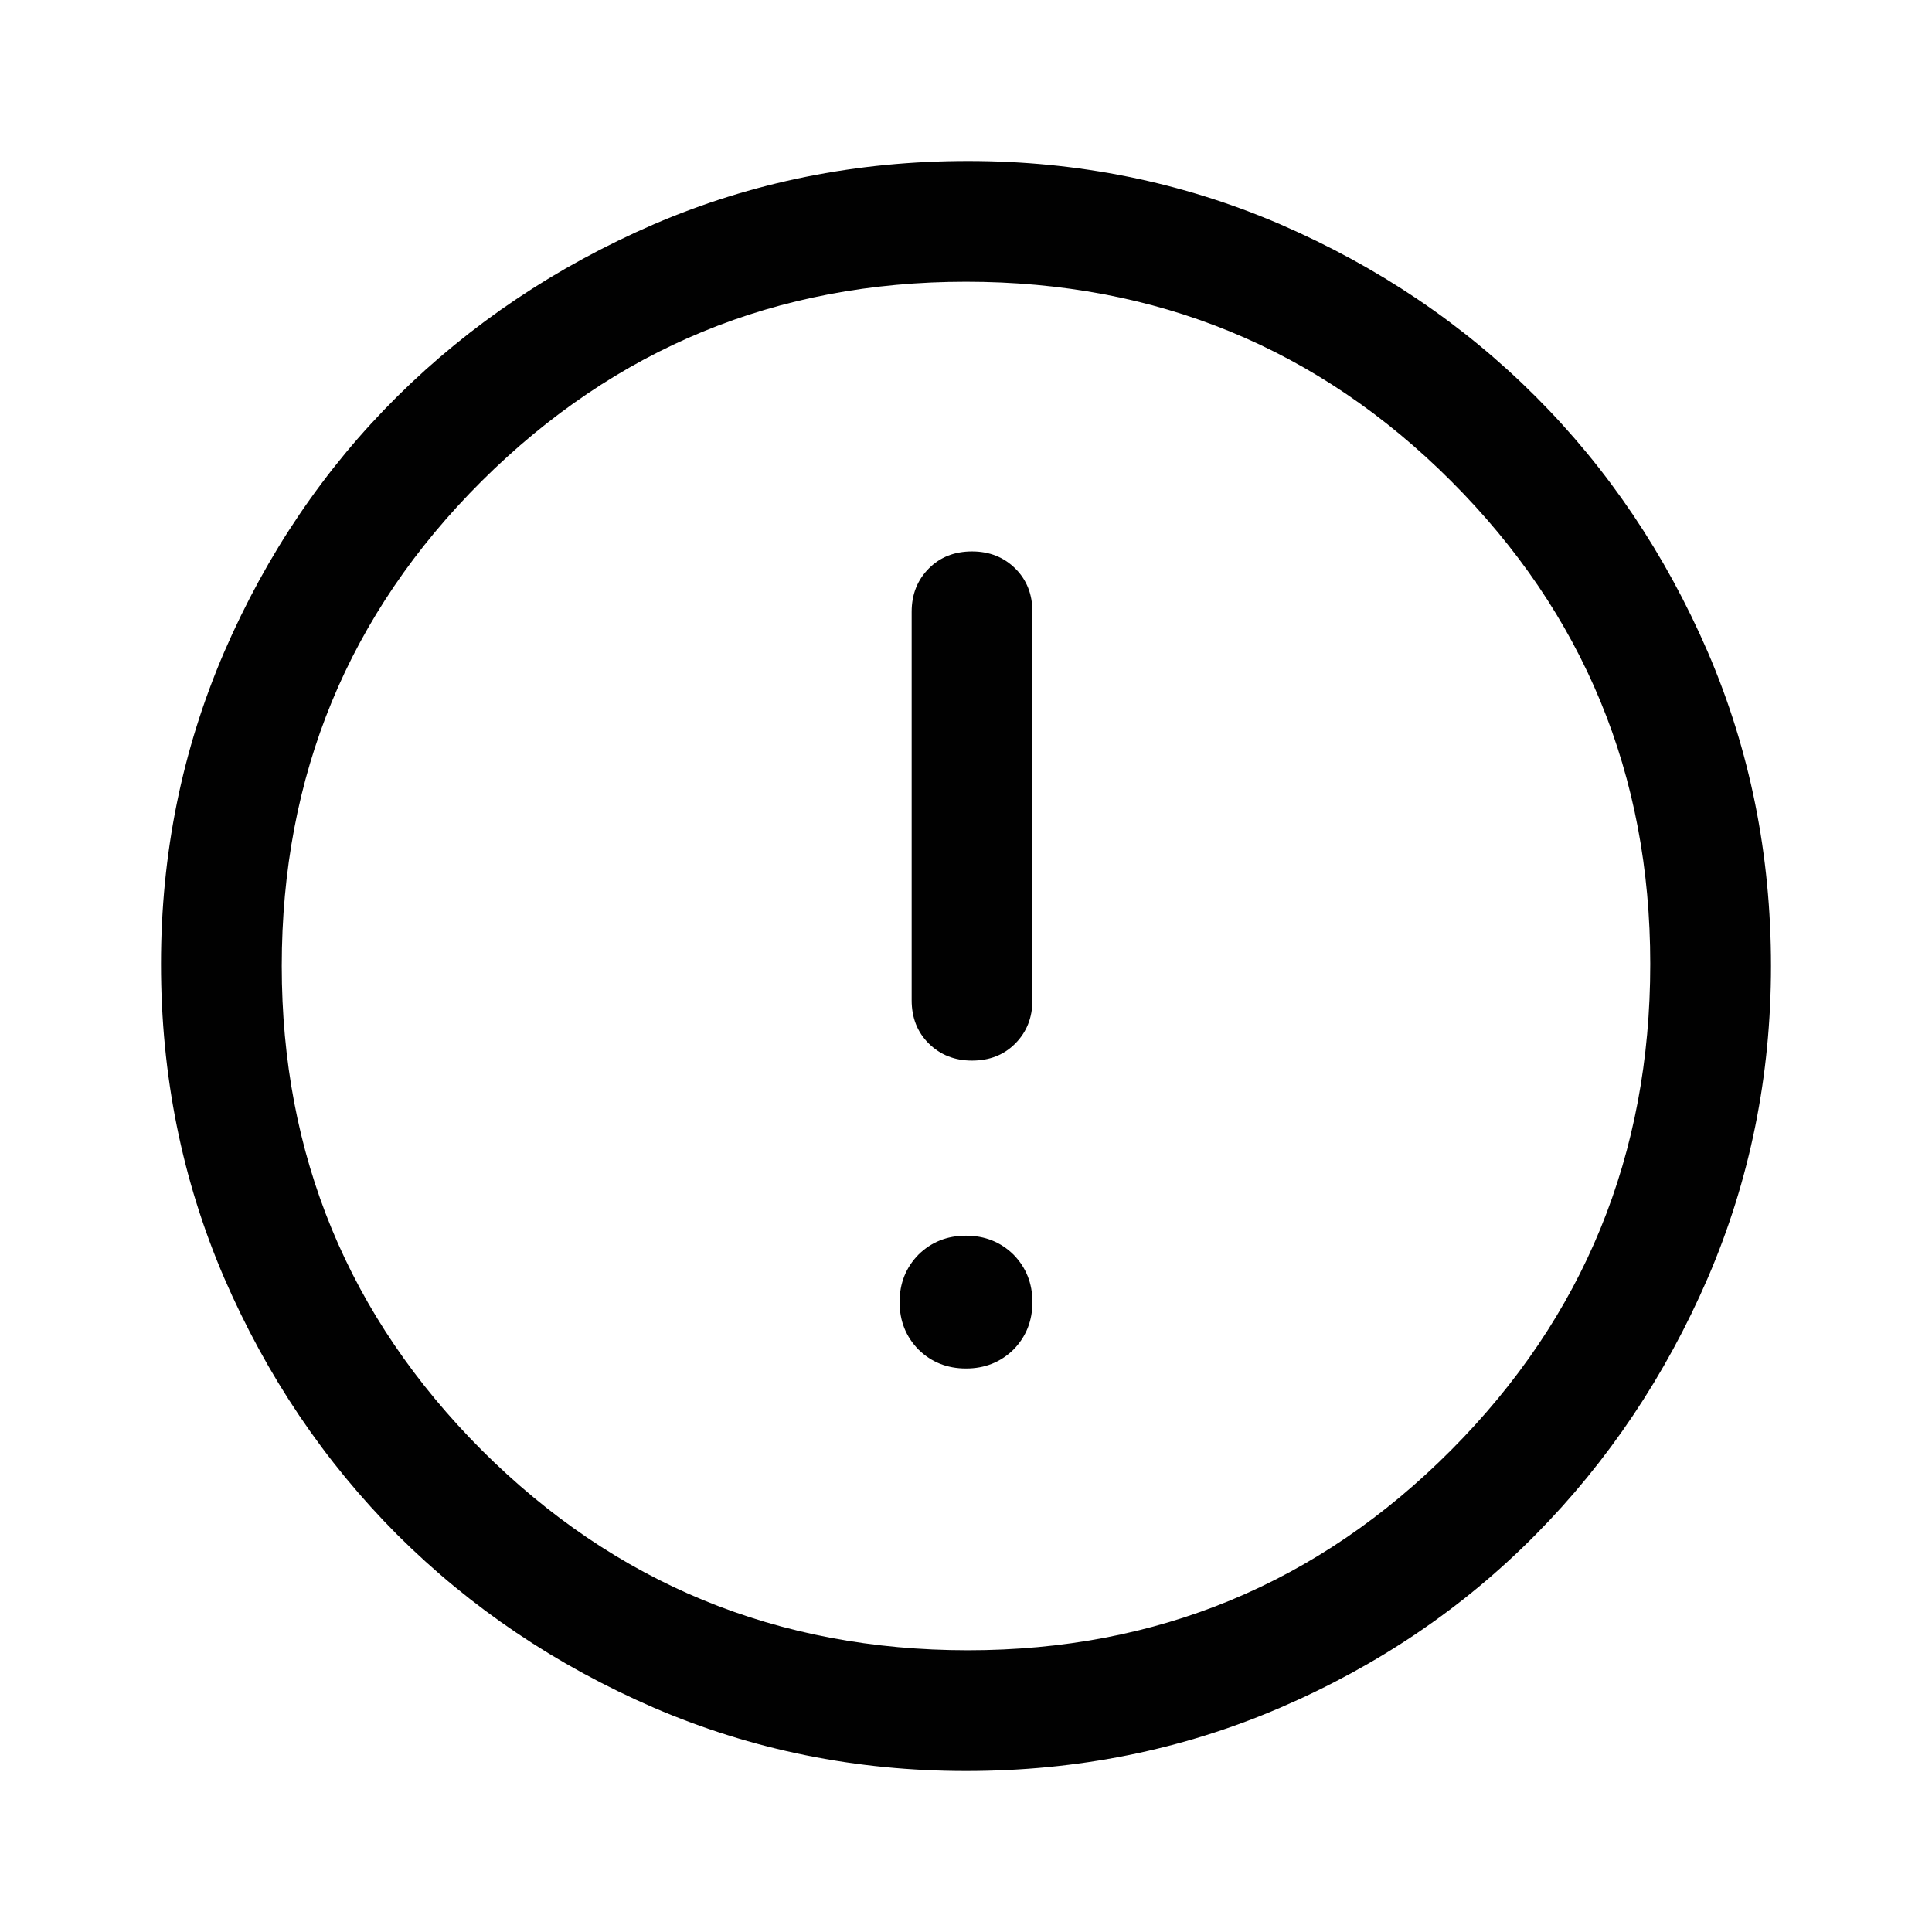
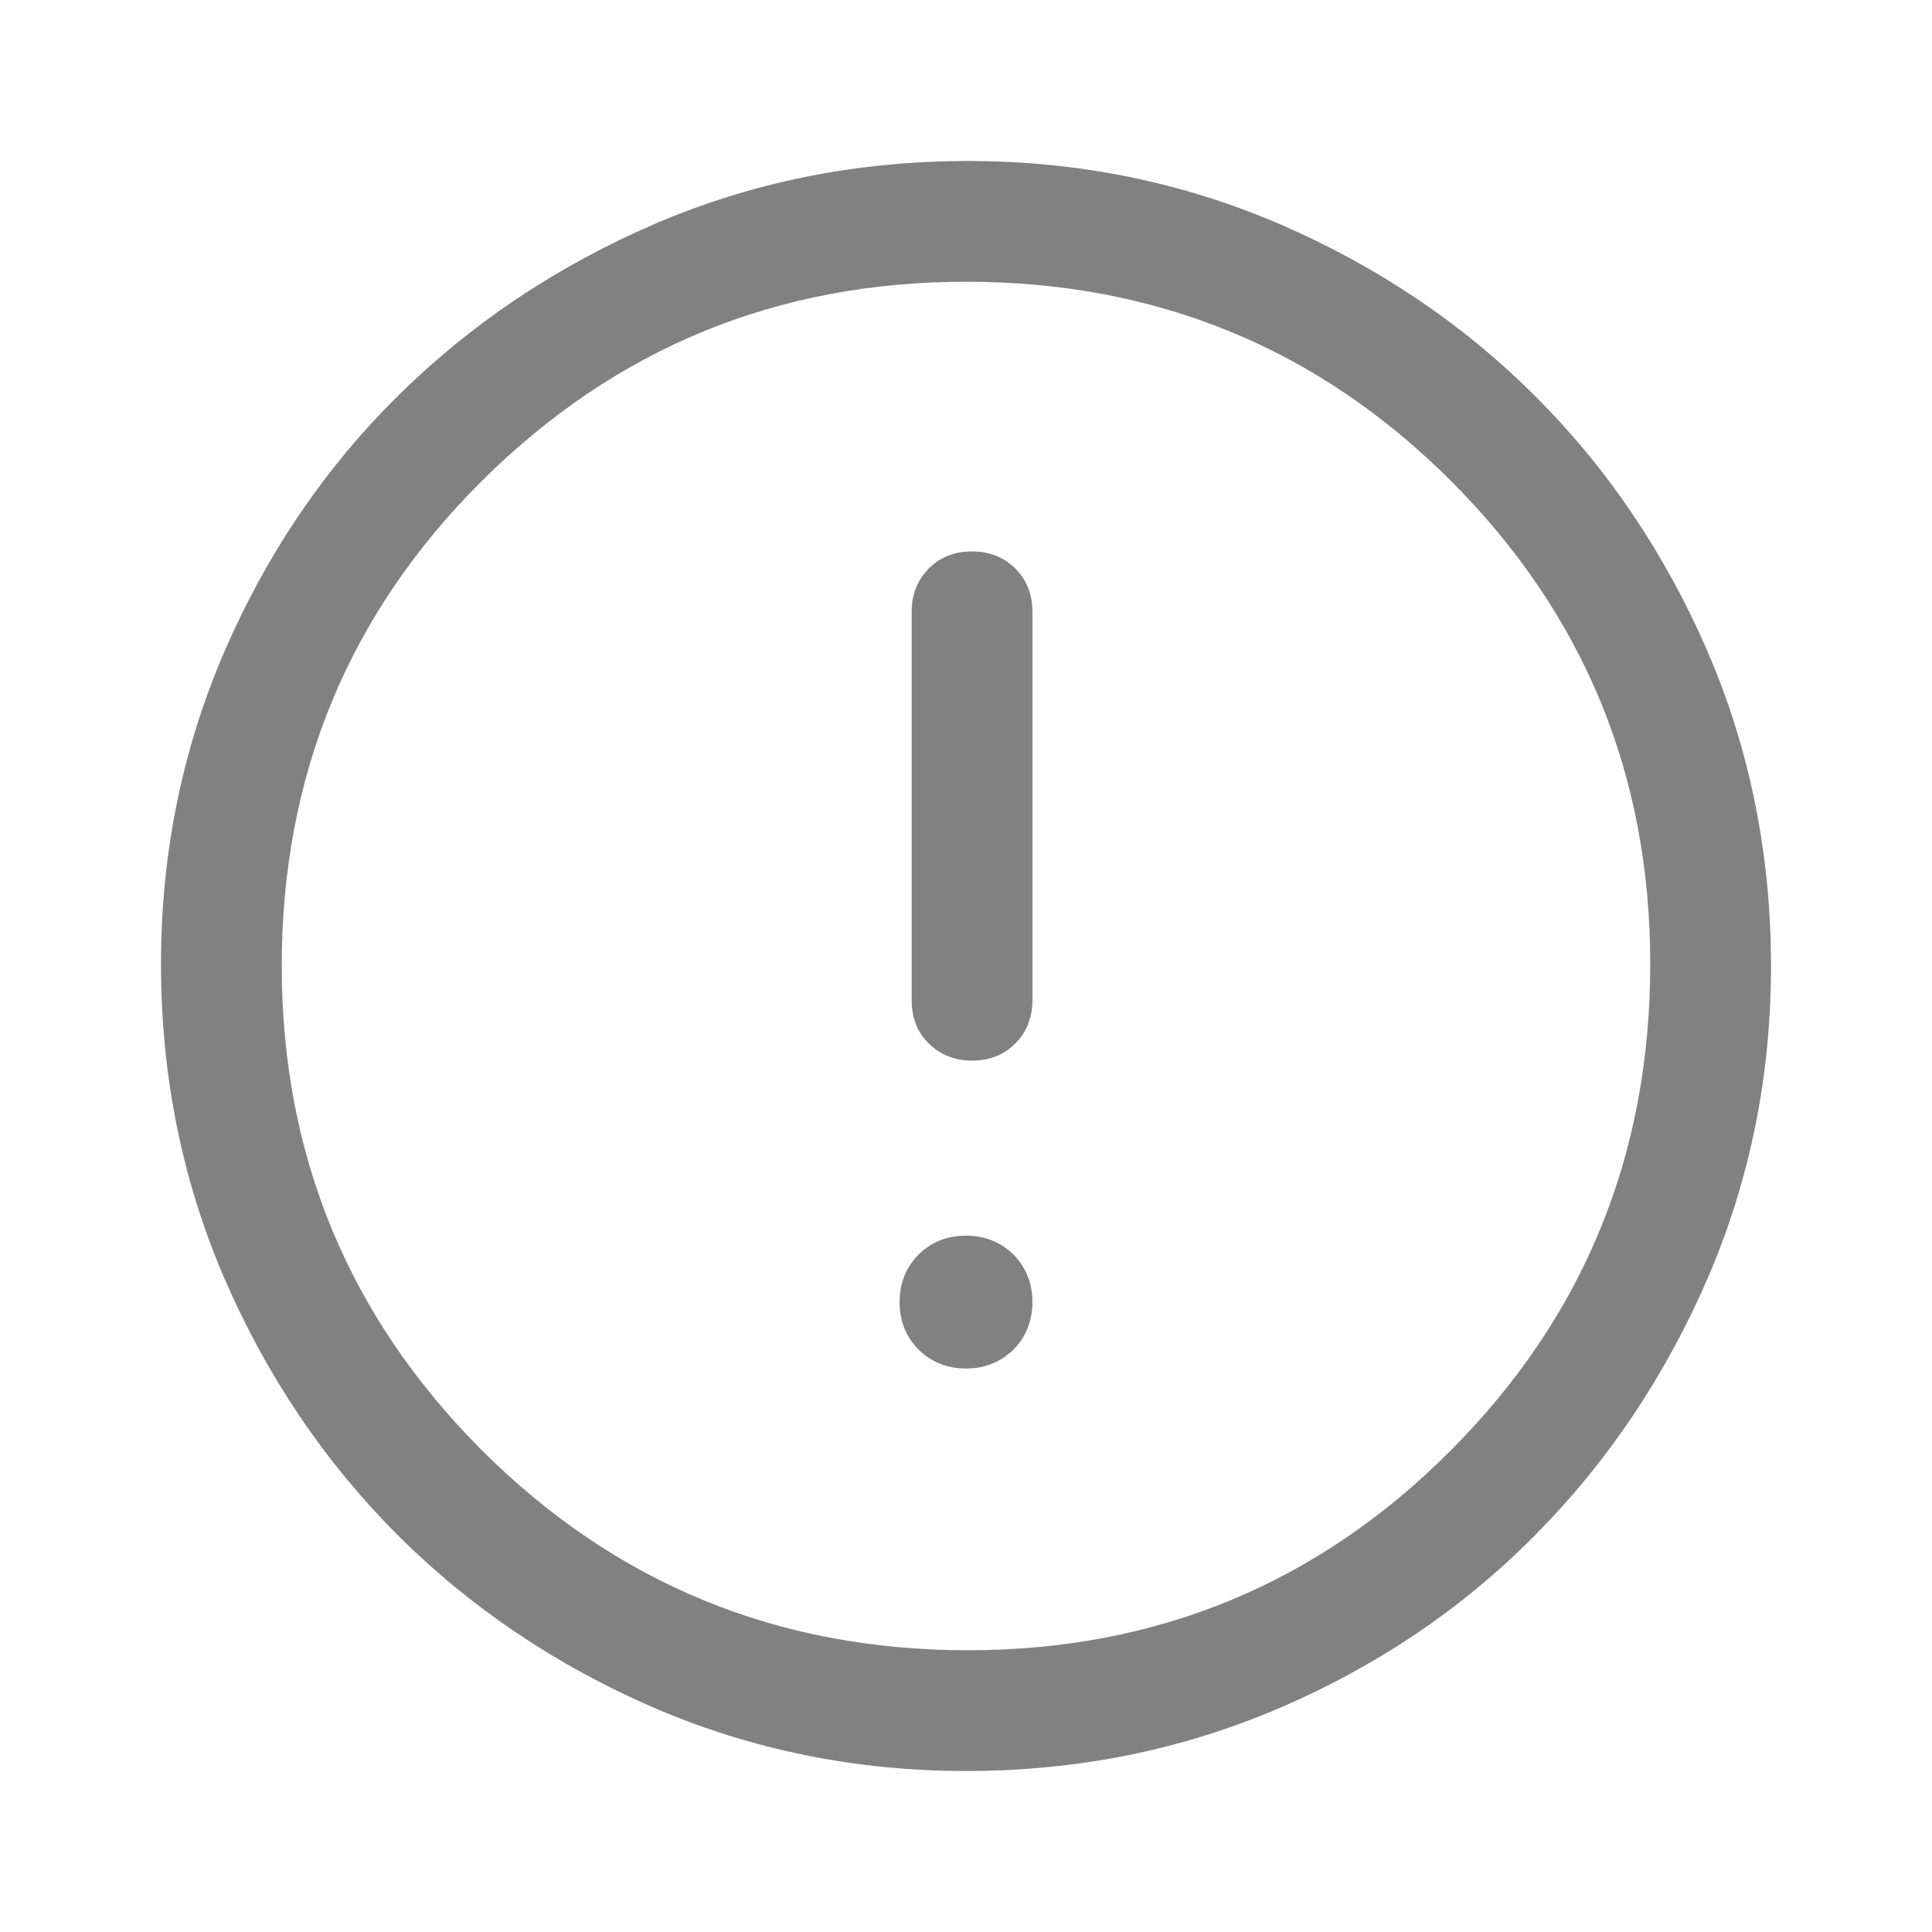
<svg xmlns="http://www.w3.org/2000/svg" viewBox="0 0 48 48">
-   <path fill="#010101" d="M24 34q.7 0 1.18-.47.47-.48.47-1.18t-.47-1.18q-.48-.47-1.18-.47t-1.18.47q-.47.48-.47 1.18t.47 1.18Q23.3 34 24 34Zm.15-7.65q.65 0 1.07-.42.43-.43.43-1.08V15.2q0-.65-.42-1.07-.43-.43-1.08-.43-.65 0-1.07.42-.43.43-.43 1.08v9.65q0 .65.42 1.07.43.43 1.08.43ZM24 44q-4.1 0-7.75-1.57-3.65-1.58-6.38-4.3-2.72-2.73-4.3-6.38Q4 28.1 4 23.95q0-4.1 1.57-7.75 1.58-3.65 4.3-6.35 2.73-2.7 6.38-4.28Q19.9 4 24.05 4q4.1 0 7.75 1.57 3.65 1.58 6.35 4.28 2.7 2.7 4.28 6.35Q44 19.85 44 24q0 4.1-1.57 7.75-1.58 3.65-4.28 6.38t-6.35 4.3Q28.15 44 24 44Zm.05-3q7.05 0 12-4.97T41 23.95q0-7.05-4.95-12T24 7q-7.05 0-12.03 4.95Q7 16.9 7 24q0 7.05 4.97 12.03Q16.95 41 24.05 41ZM24 24Z" />
+   <path fill="#818181" d="M24 34q.7 0 1.18-.47.47-.48.47-1.18t-.47-1.18q-.48-.47-1.18-.47t-1.18.47q-.47.48-.47 1.18t.47 1.18Q23.3 34 24 34Zm.15-7.65q.65 0 1.07-.42.43-.43.43-1.08V15.2q0-.65-.42-1.07-.43-.43-1.08-.43-.65 0-1.07.42-.43.43-.43 1.08v9.65q0 .65.42 1.07.43.43 1.08.43ZM24 44q-4.1 0-7.75-1.57-3.65-1.58-6.38-4.3-2.72-2.73-4.3-6.38Q4 28.1 4 23.95q0-4.1 1.57-7.75 1.58-3.65 4.3-6.35 2.73-2.7 6.38-4.28Q19.9 4 24.05 4q4.1 0 7.75 1.57 3.65 1.58 6.35 4.28 2.7 2.7 4.28 6.35Q44 19.85 44 24q0 4.1-1.57 7.75-1.58 3.65-4.28 6.38t-6.35 4.3Q28.15 44 24 44Zm.05-3q7.05 0 12-4.97T41 23.95q0-7.05-4.95-12T24 7q-7.05 0-12.03 4.95Q7 16.9 7 24q0 7.05 4.97 12.03Q16.95 41 24.05 41ZM24 24Z" />
</svg>
